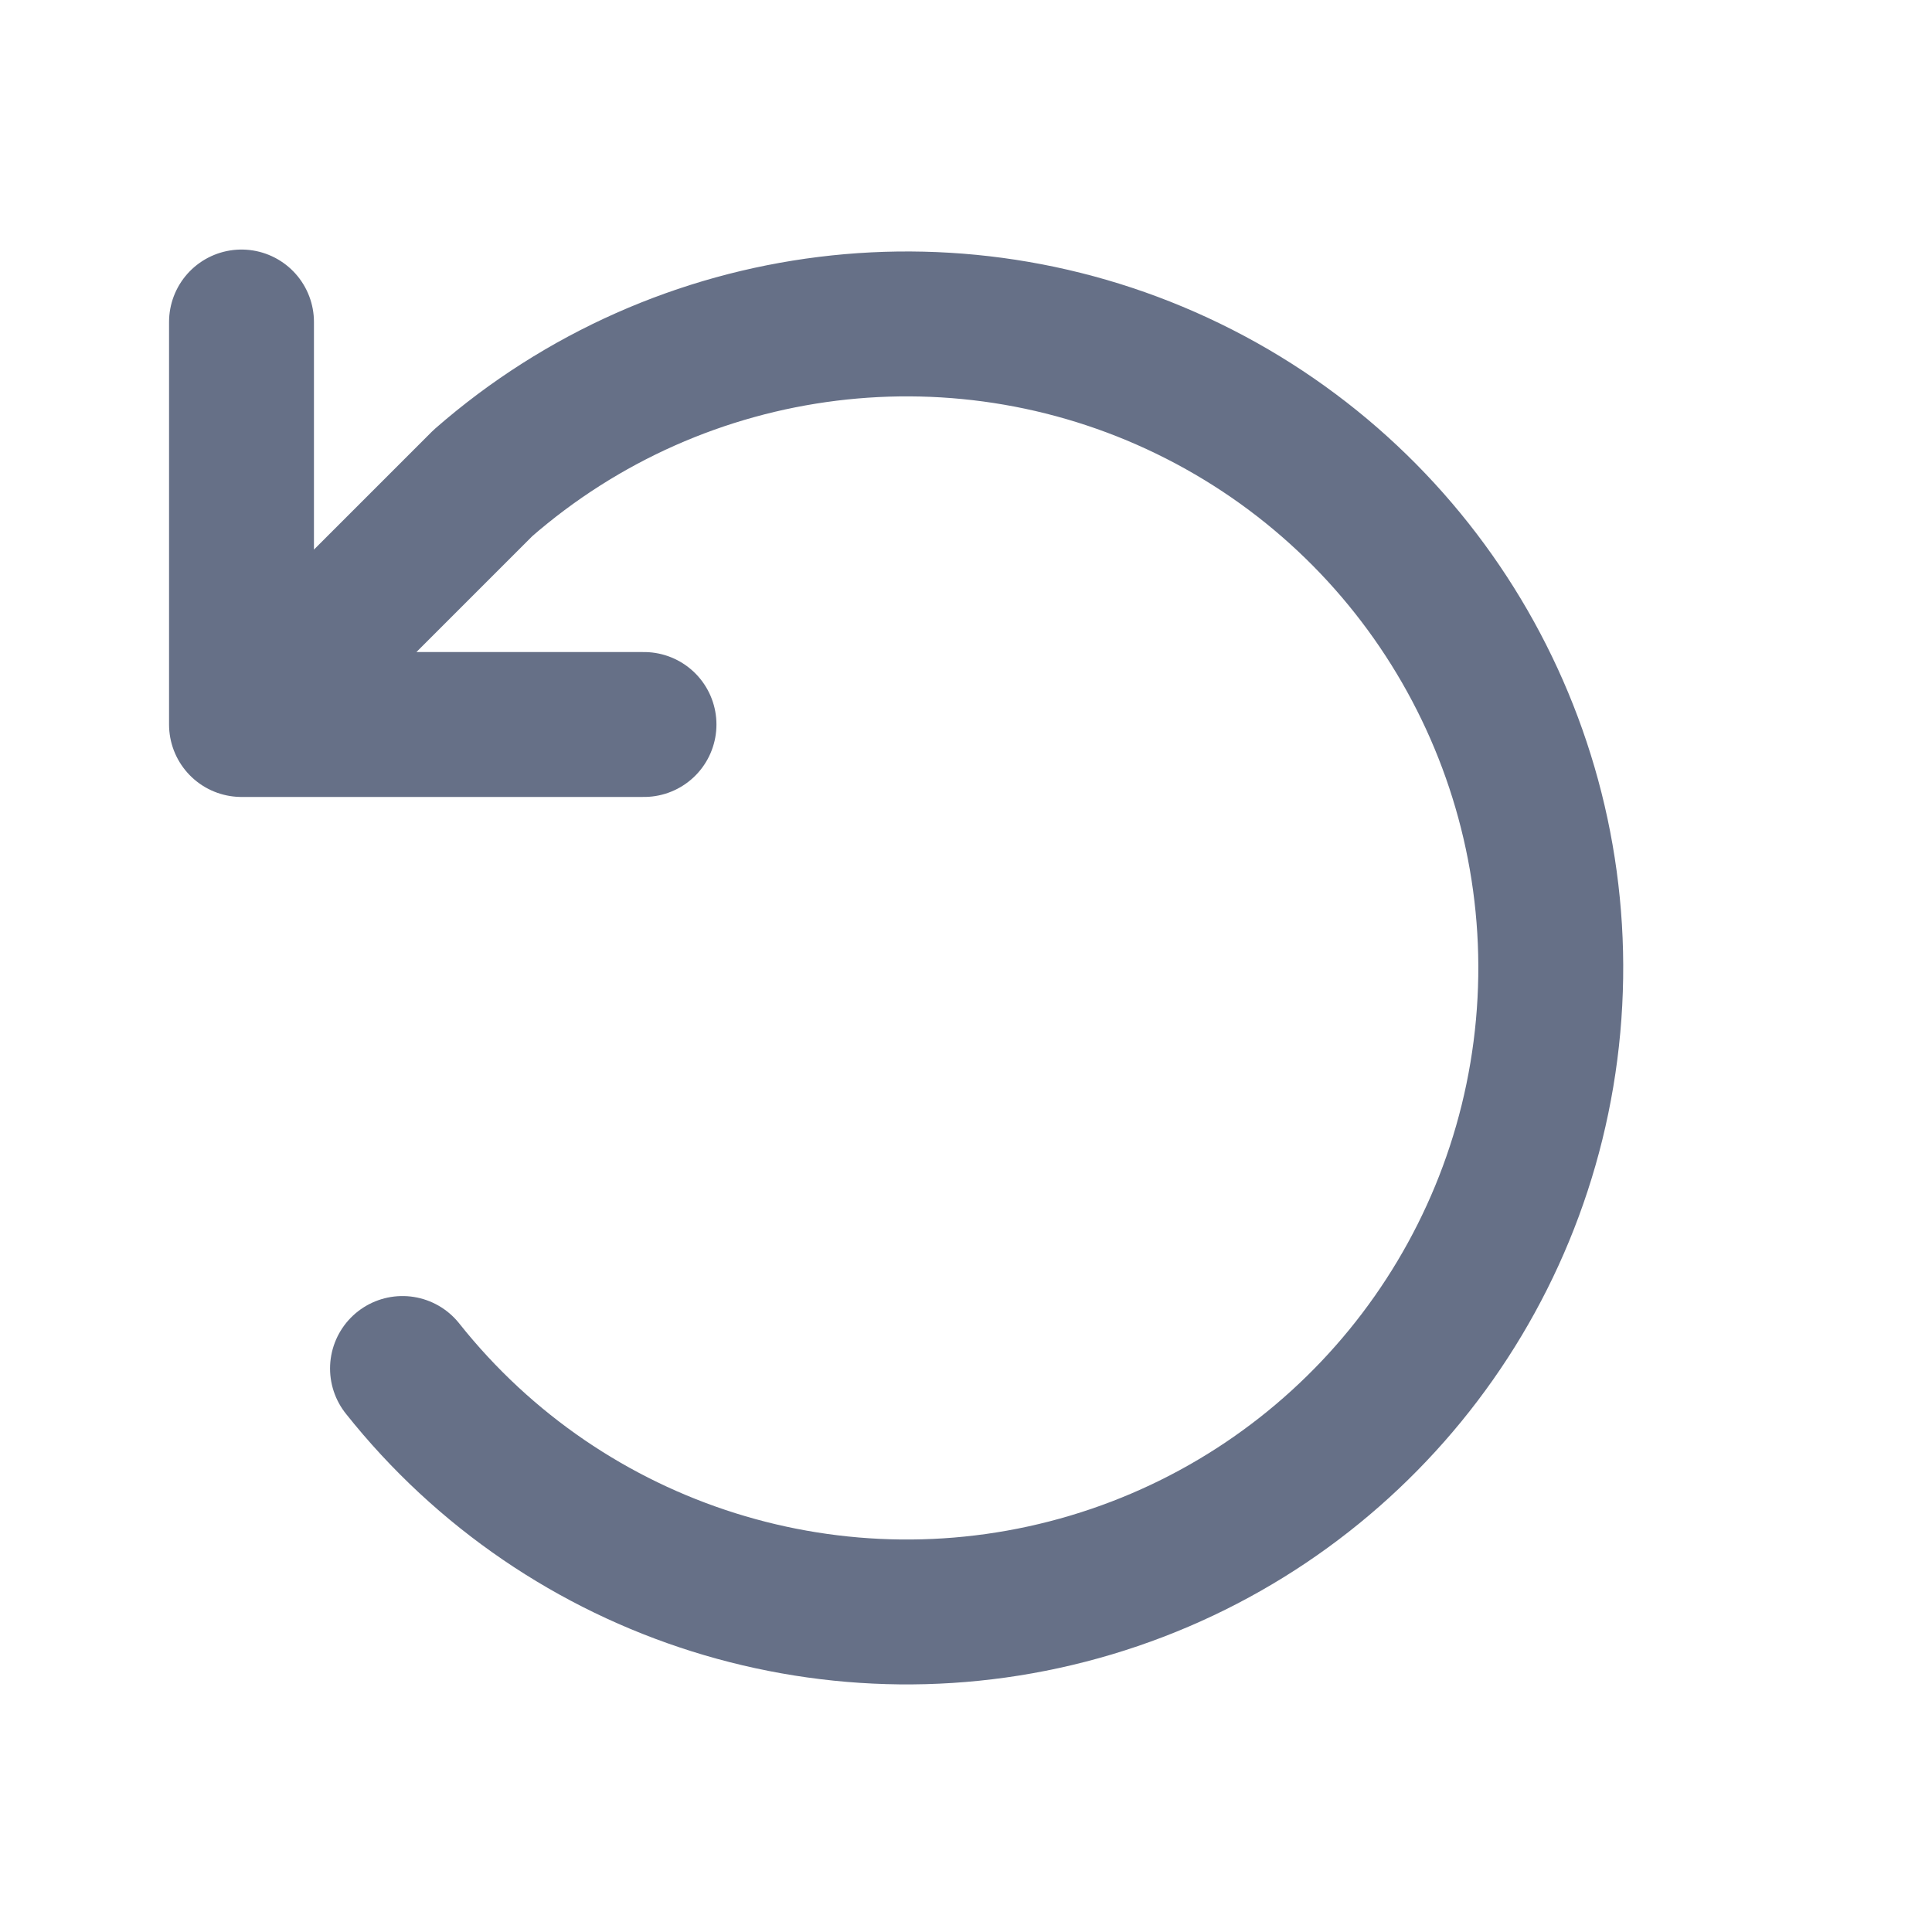
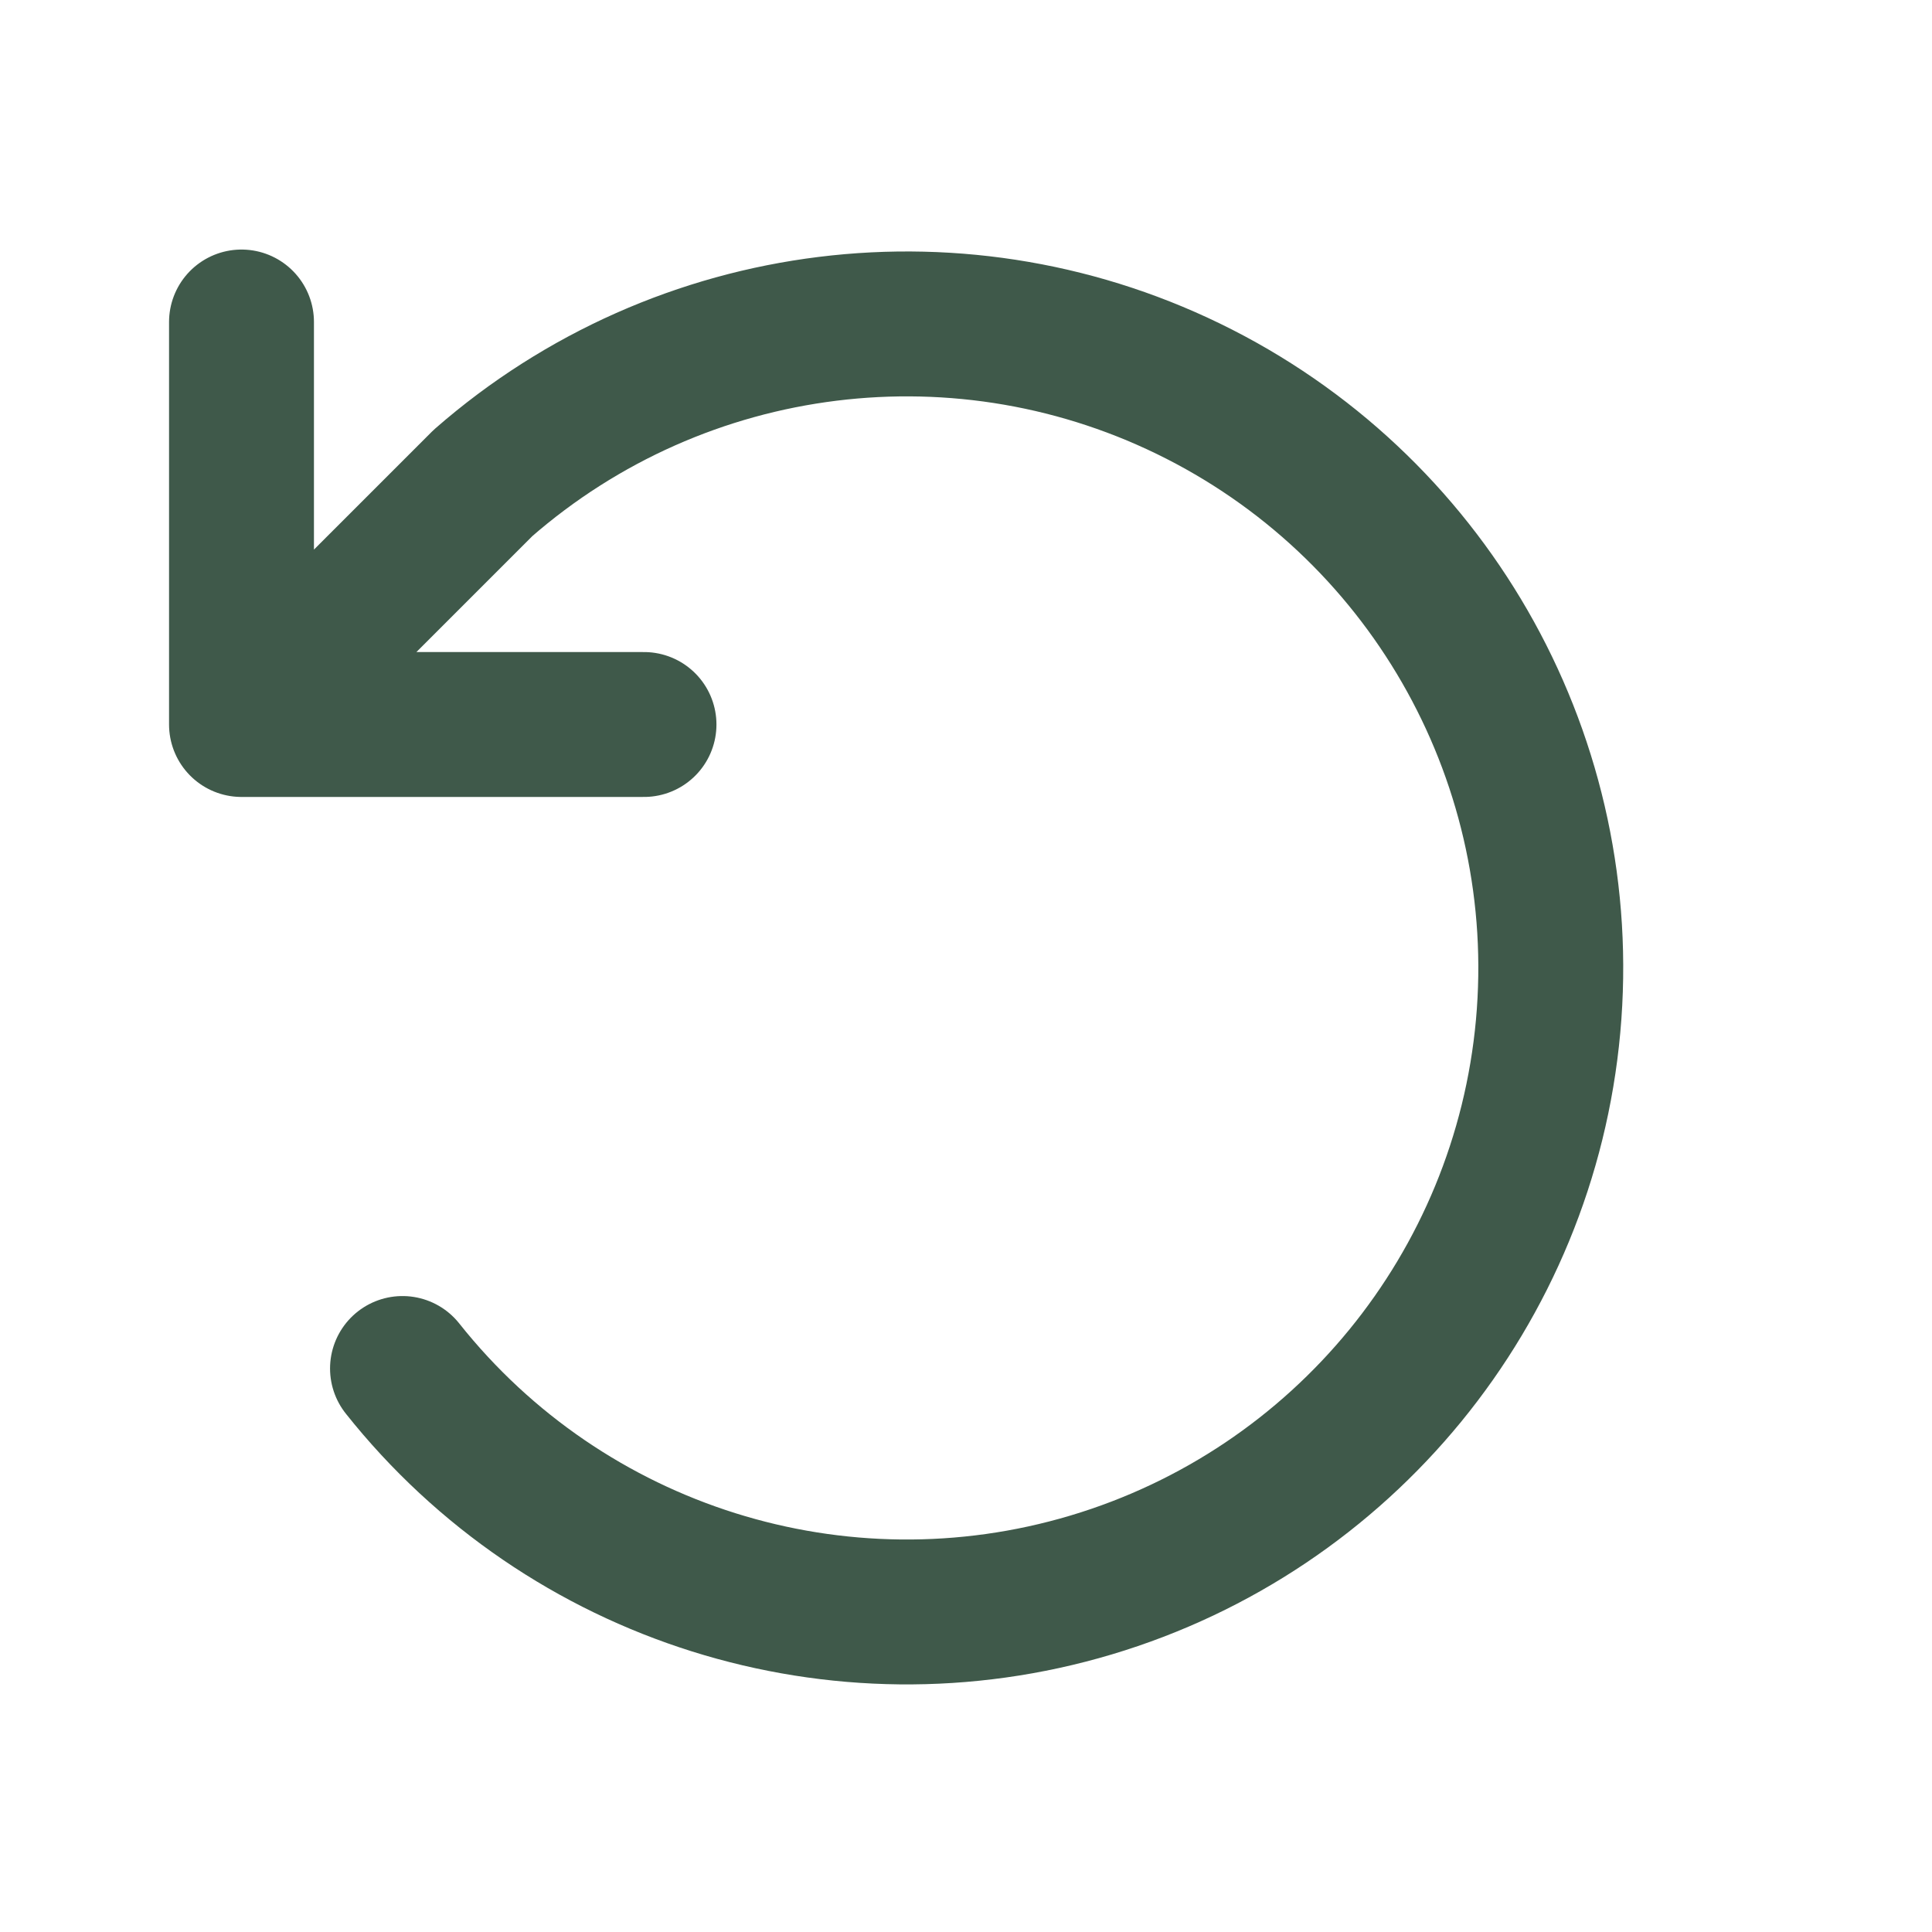
- <svg xmlns="http://www.w3.org/2000/svg" viewBox="0 0 24 24" fill="none" stroke="#667087" stroke-width="1.8" stroke-linecap="round" stroke-linejoin="round">
+ <svg xmlns="http://www.w3.org/2000/svg" viewBox="0 0 24 24" fill="none" stroke="#3F594A" stroke-width="1.8" stroke-linecap="round" stroke-linejoin="round">
  <path d="M3 9h5M3 9V4m0 5 3-3a8 8 0 1 1-1 11" />
</svg>
